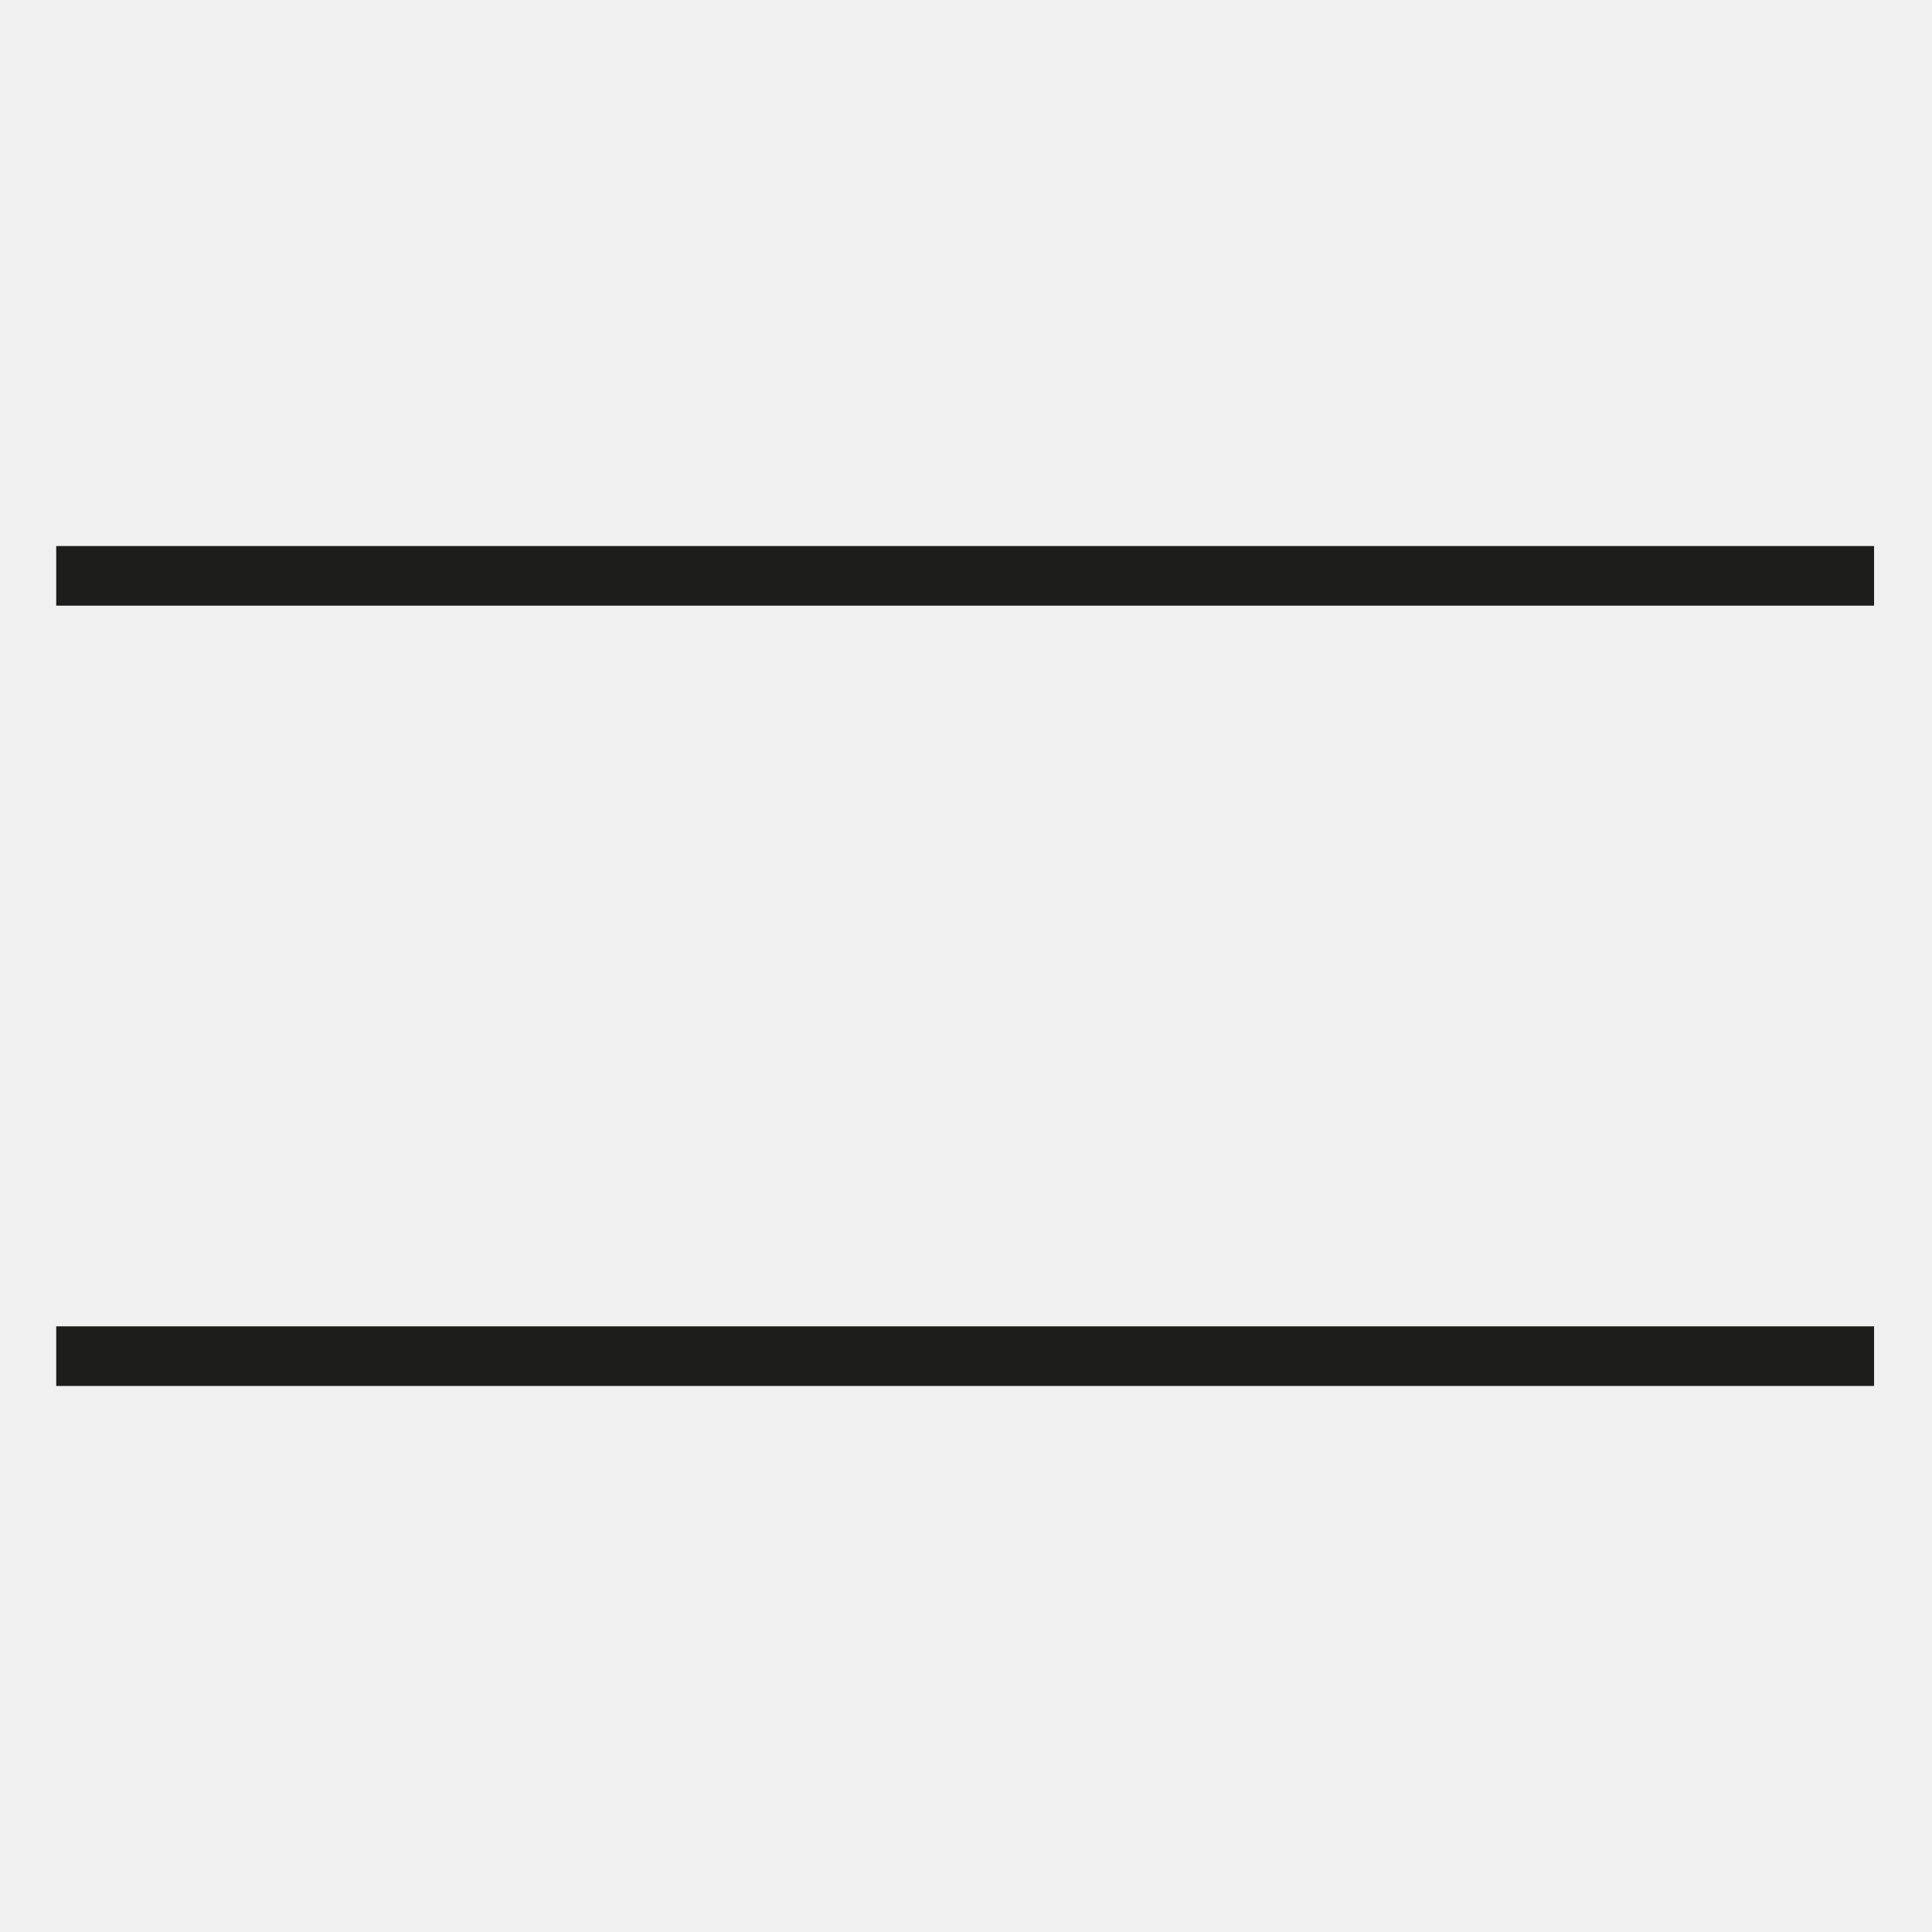
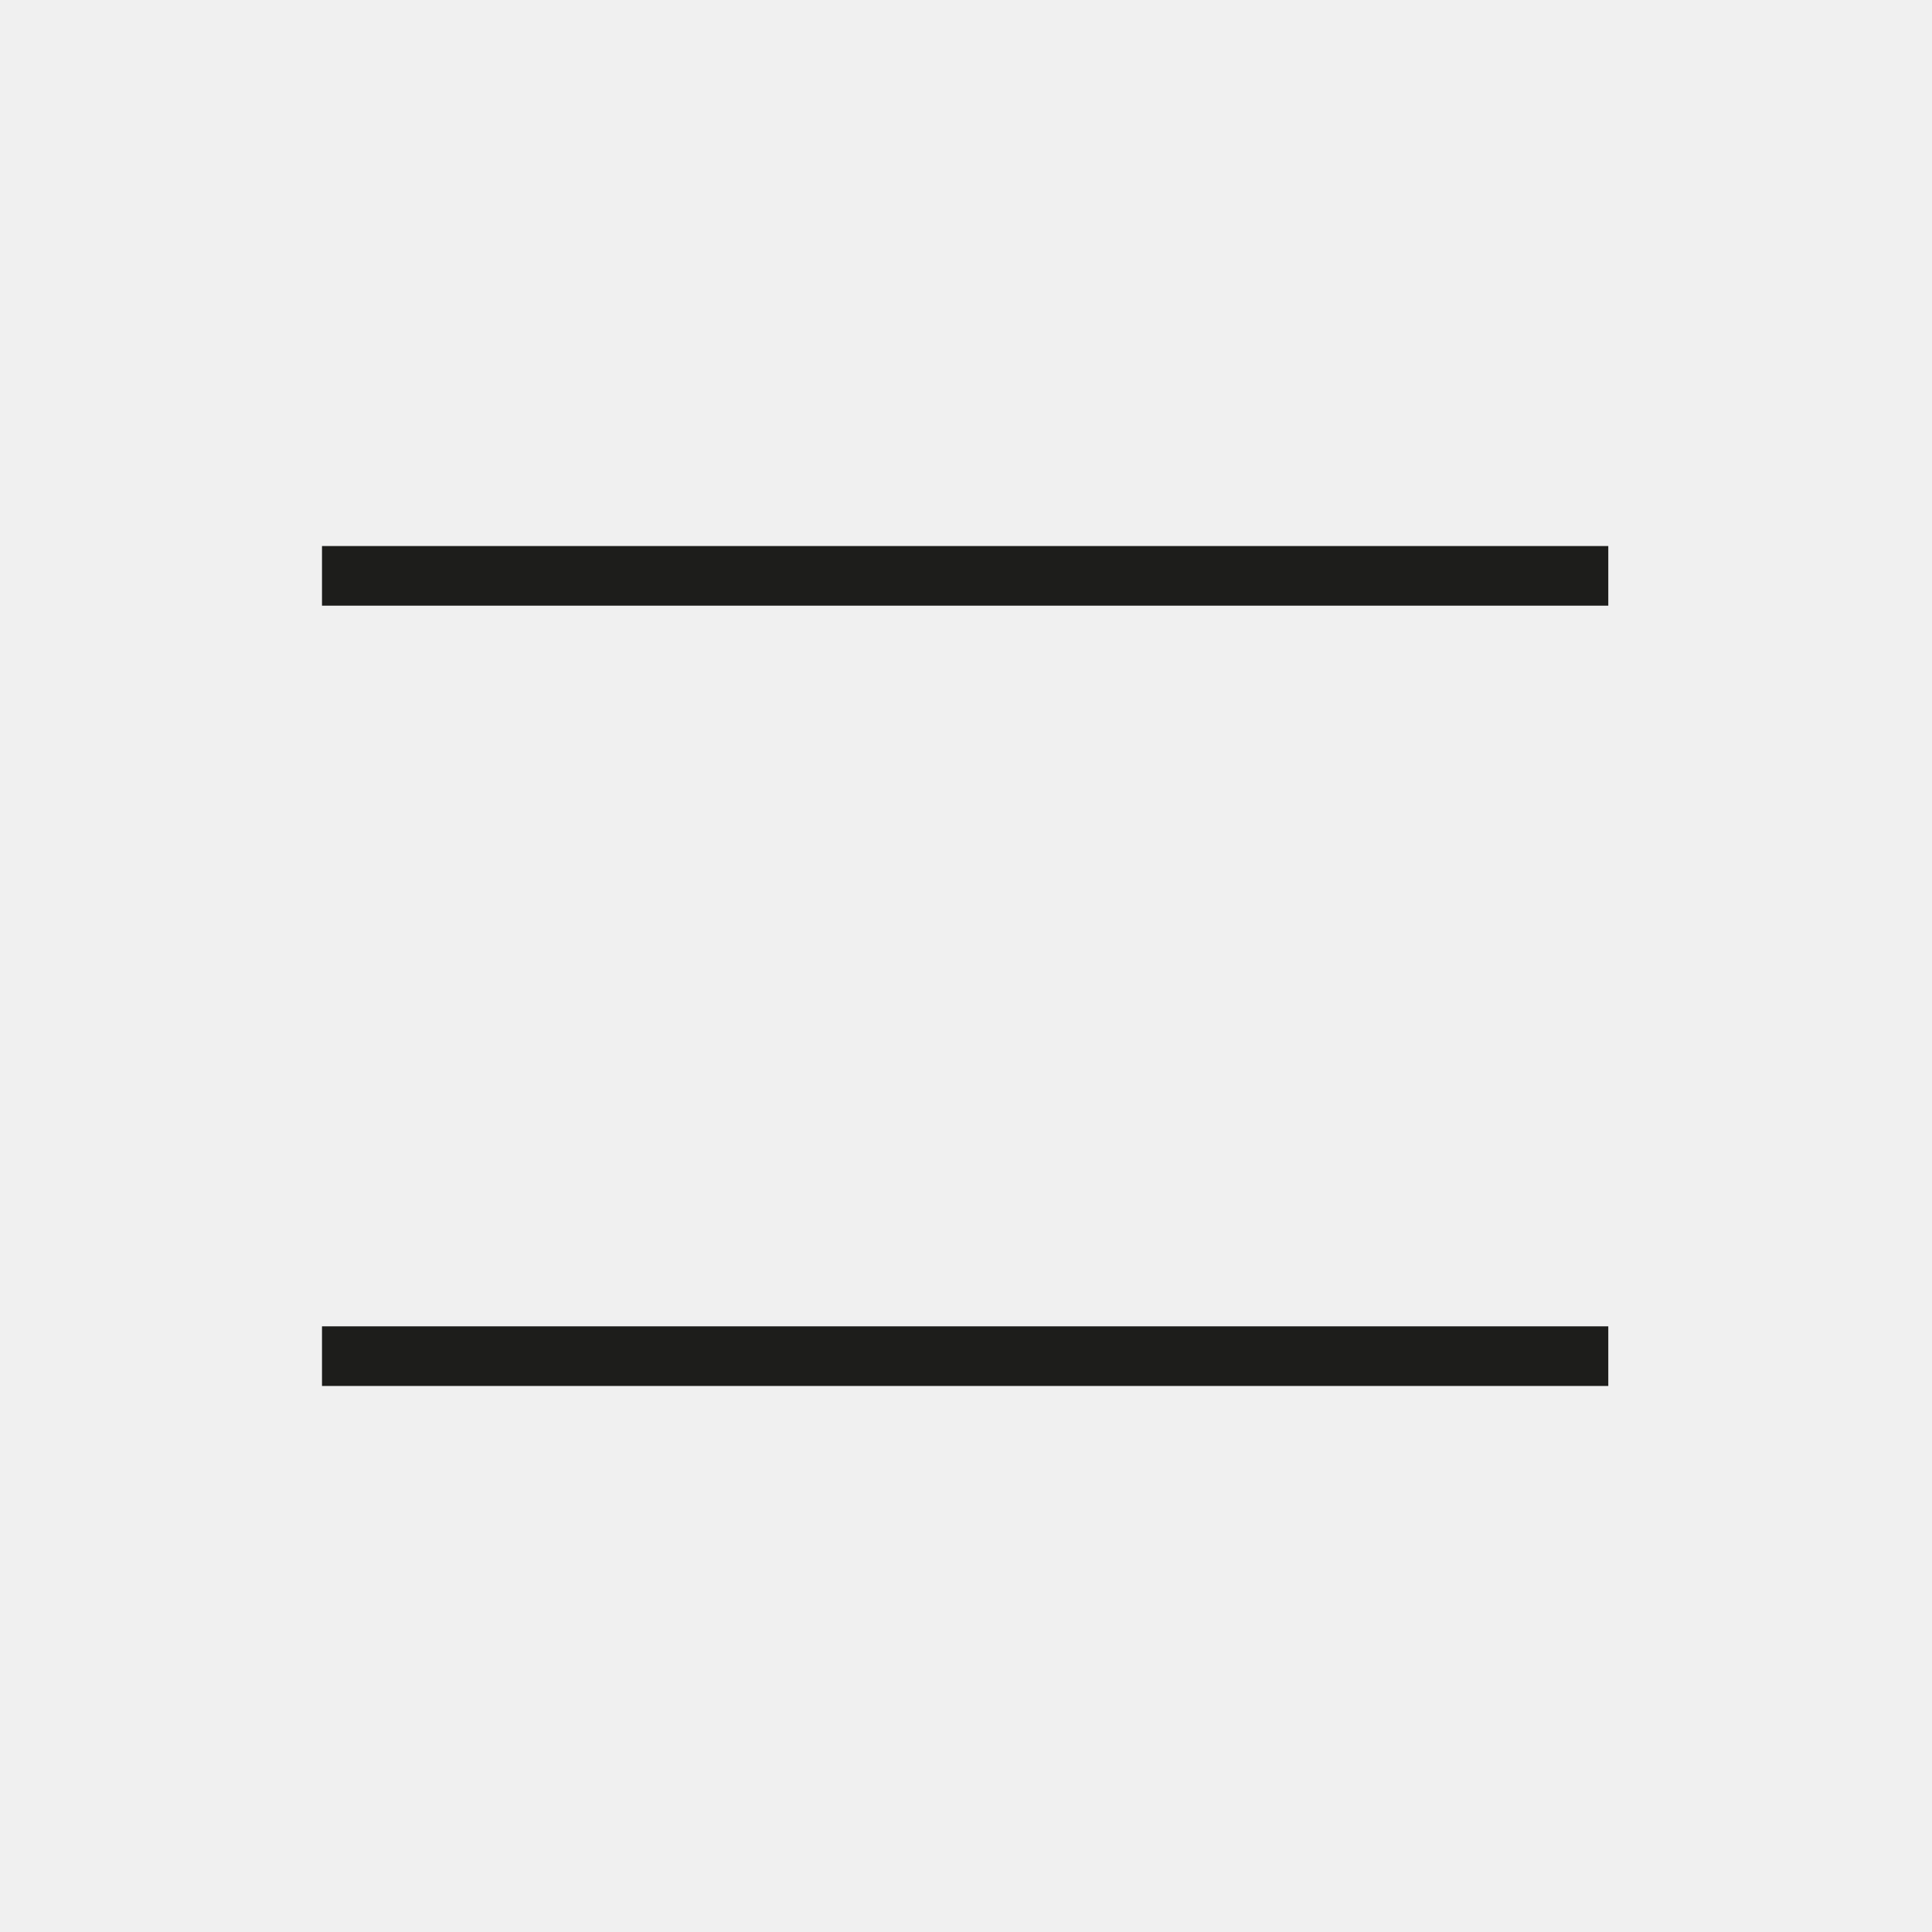
<svg xmlns="http://www.w3.org/2000/svg" id="Layer_1" data-name="Layer 1" width="80mm" height="80mm" viewBox="0 0 226.8 226.8">
  <defs>
    <style>.cls-1{fill:#fff;stroke:#1d1d1b;stroke-miterlimit:10;stroke-width:7px;}</style>
  </defs>
-   <line class="cls-1" x1="6.6" y1="67.6" x2="220" y2="67.6" />
-   <line class="cls-1" x1="6.6" y1="159.2" x2="220" y2="159.2" />
+   <line class="cls-1" x1="37.8" y1="67.6" x2="188.8" y2="67.6" />
+   <line class="cls-1" x1="37.8" y1="159.2" x2="188.8" y2="159.2" />
</svg>
